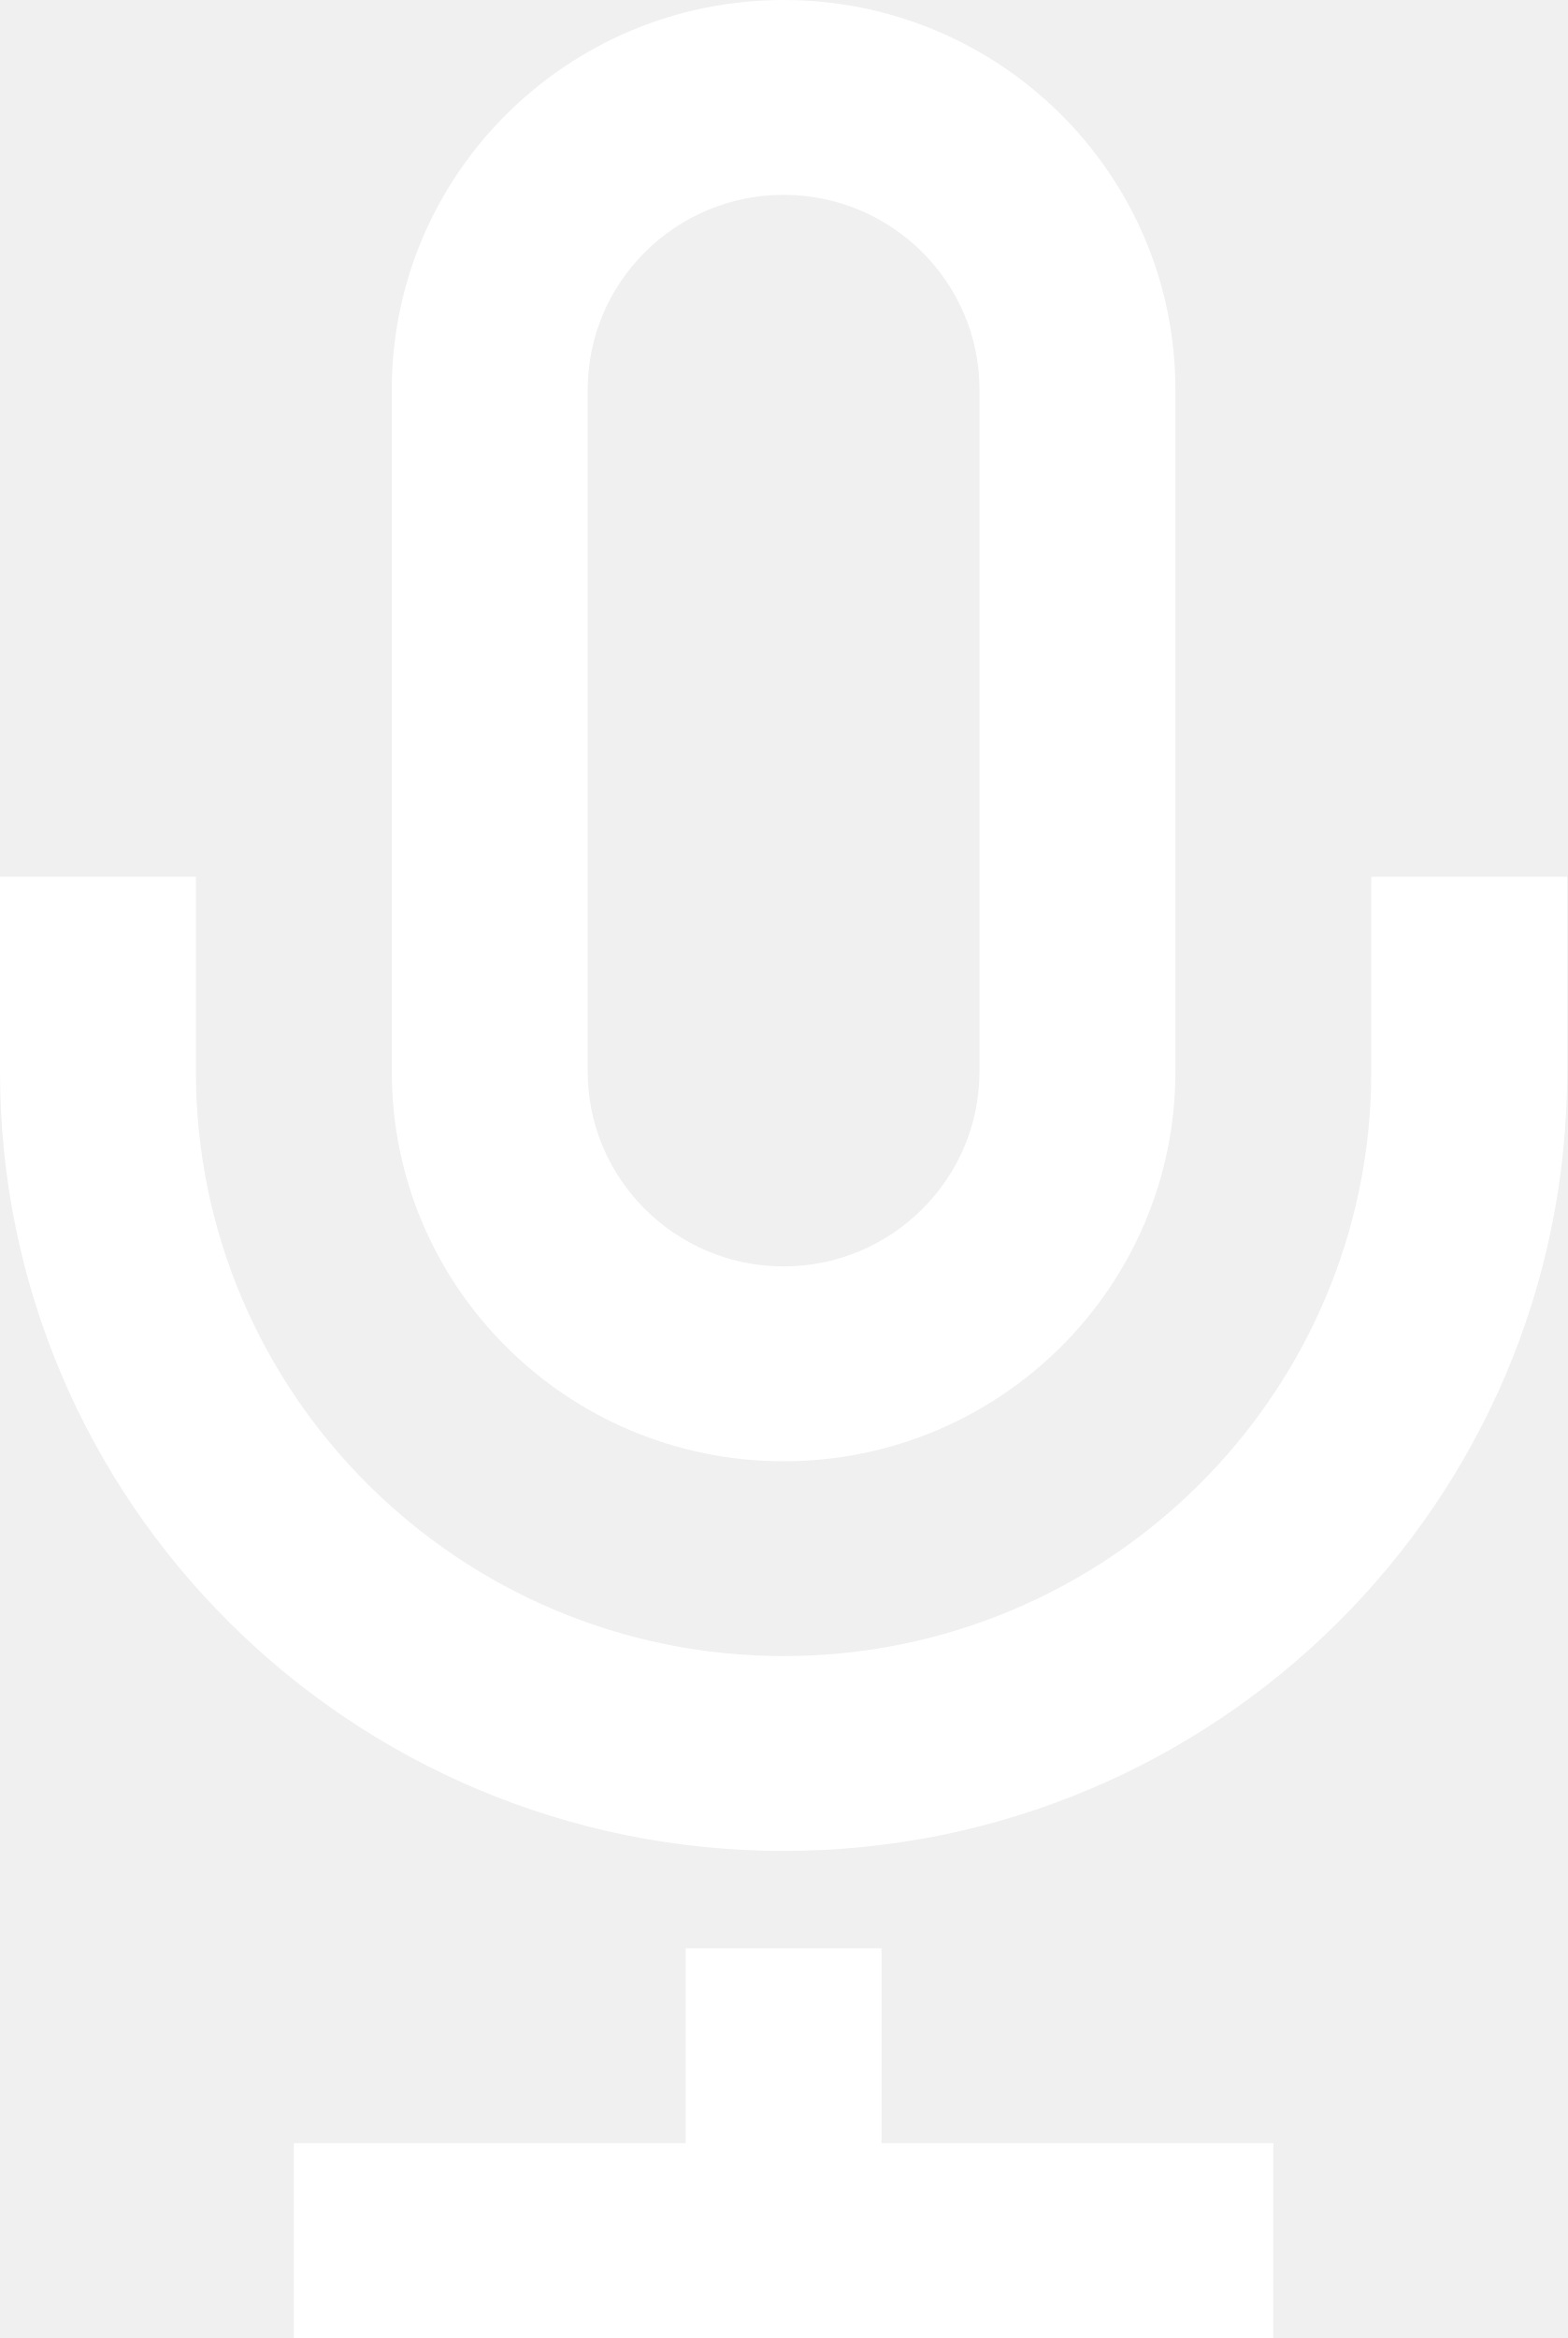
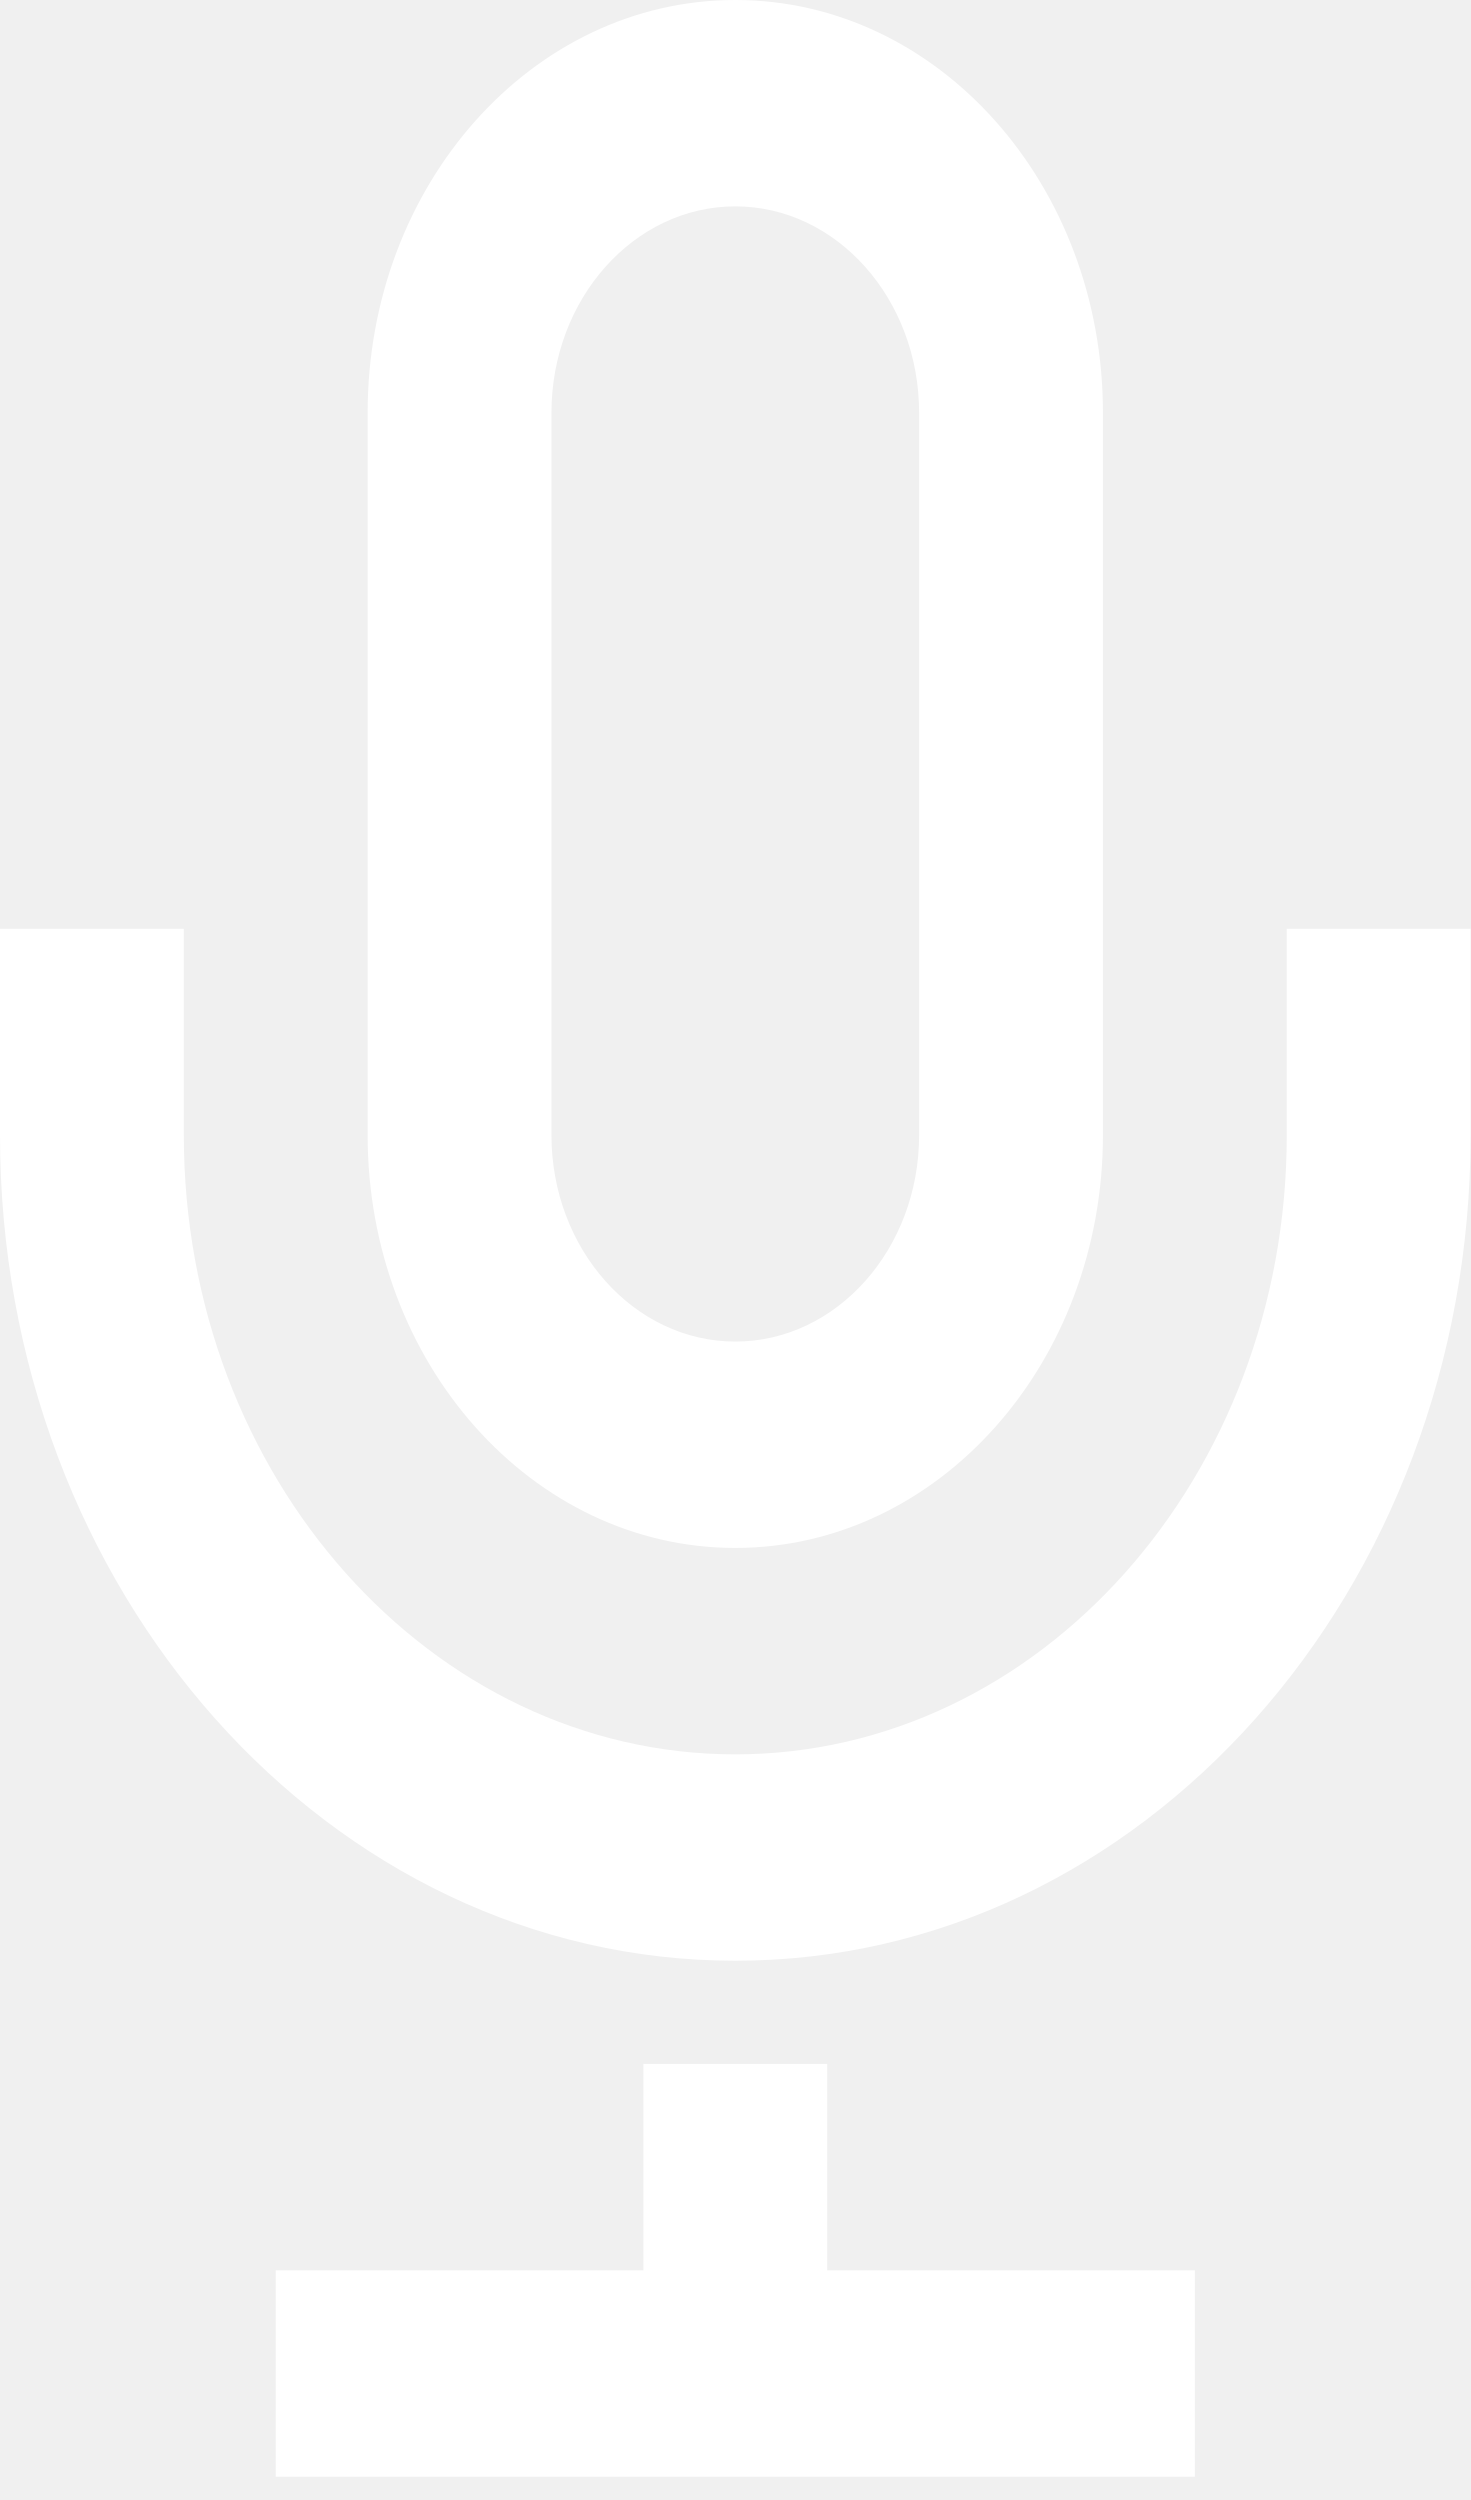
- <svg xmlns="http://www.w3.org/2000/svg" width="295" height="440" viewBox="0 0 295 440" fill="none">
-   <path d="M147.5 36.667C167.837 36.667 184.375 53.112 184.375 73.333V201.667C184.375 221.888 167.837 238.333 147.5 238.333C127.163 238.333 110.625 221.888 110.625 201.667V73.333C110.625 53.112 127.163 36.667 147.5 36.667ZM147.5 0C106.772 0 73.75 32.835 73.75 73.333V201.667C73.75 242.165 106.772 275 147.5 275C188.228 275 221.25 242.165 221.25 201.667V73.333C221.25 32.835 188.228 0 147.5 0ZM295 165V201.667C295 282.663 228.957 348.333 147.5 348.333C66.043 348.333 0 282.663 0 201.667V165H36.875V201.667C36.875 262.332 86.49 311.667 147.5 311.667C208.51 311.667 258.125 262.332 258.125 201.667V165H295ZM165.938 403.333V366.667H129.062V403.333H55.312V440H239.688V403.333H165.938Z" fill="white" />
+ <svg xmlns="http://www.w3.org/2000/svg" width="30" height="51" viewBox="0 0 30 51" fill="none">
+   <g id="talks 1" clip-path="url(#clip0)">
+     <path id="Vector" d="M15 4.21C12.932 4.21 11.25 6.099 11.25 8.421V23.157C11.25 25.479 12.932 27.368 15 27.368C17.068 27.368 18.75 25.479 18.75 23.157V8.421C18.75 6.099 17.068 4.21 15 4.21ZM15 0C19.142 0 22.5 3.77 22.5 8.421V23.157C22.5 27.808 19.142 31.578 15 31.578C10.858 31.578 7.5 27.808 7.5 23.157V8.421C7.5 3.77 10.858 0 15 0ZM1.90735e-06 18.947V23.157C1.90735e-06 32.458 6.716 39.999 15 39.999C23.284 39.999 30 32.458 30 23.157V18.947H26.25V23.157C26.25 30.124 21.204 35.789 15 35.789C8.796 35.789 3.75 30.124 3.75 23.157V18.947H1.90735e-06ZM13.125 46.315V42.104H16.875V46.315H24.375V50.525H5.625V46.315H13.125Z" fill="white" />
+   </g>
+   <defs>
+     <clipPath id="clip0">
+       <rect width="30" height="50.525" fill="white" transform="matrix(-1 0 0 1 30 0)" />
+     </clipPath>
+   </defs>
</svg>
